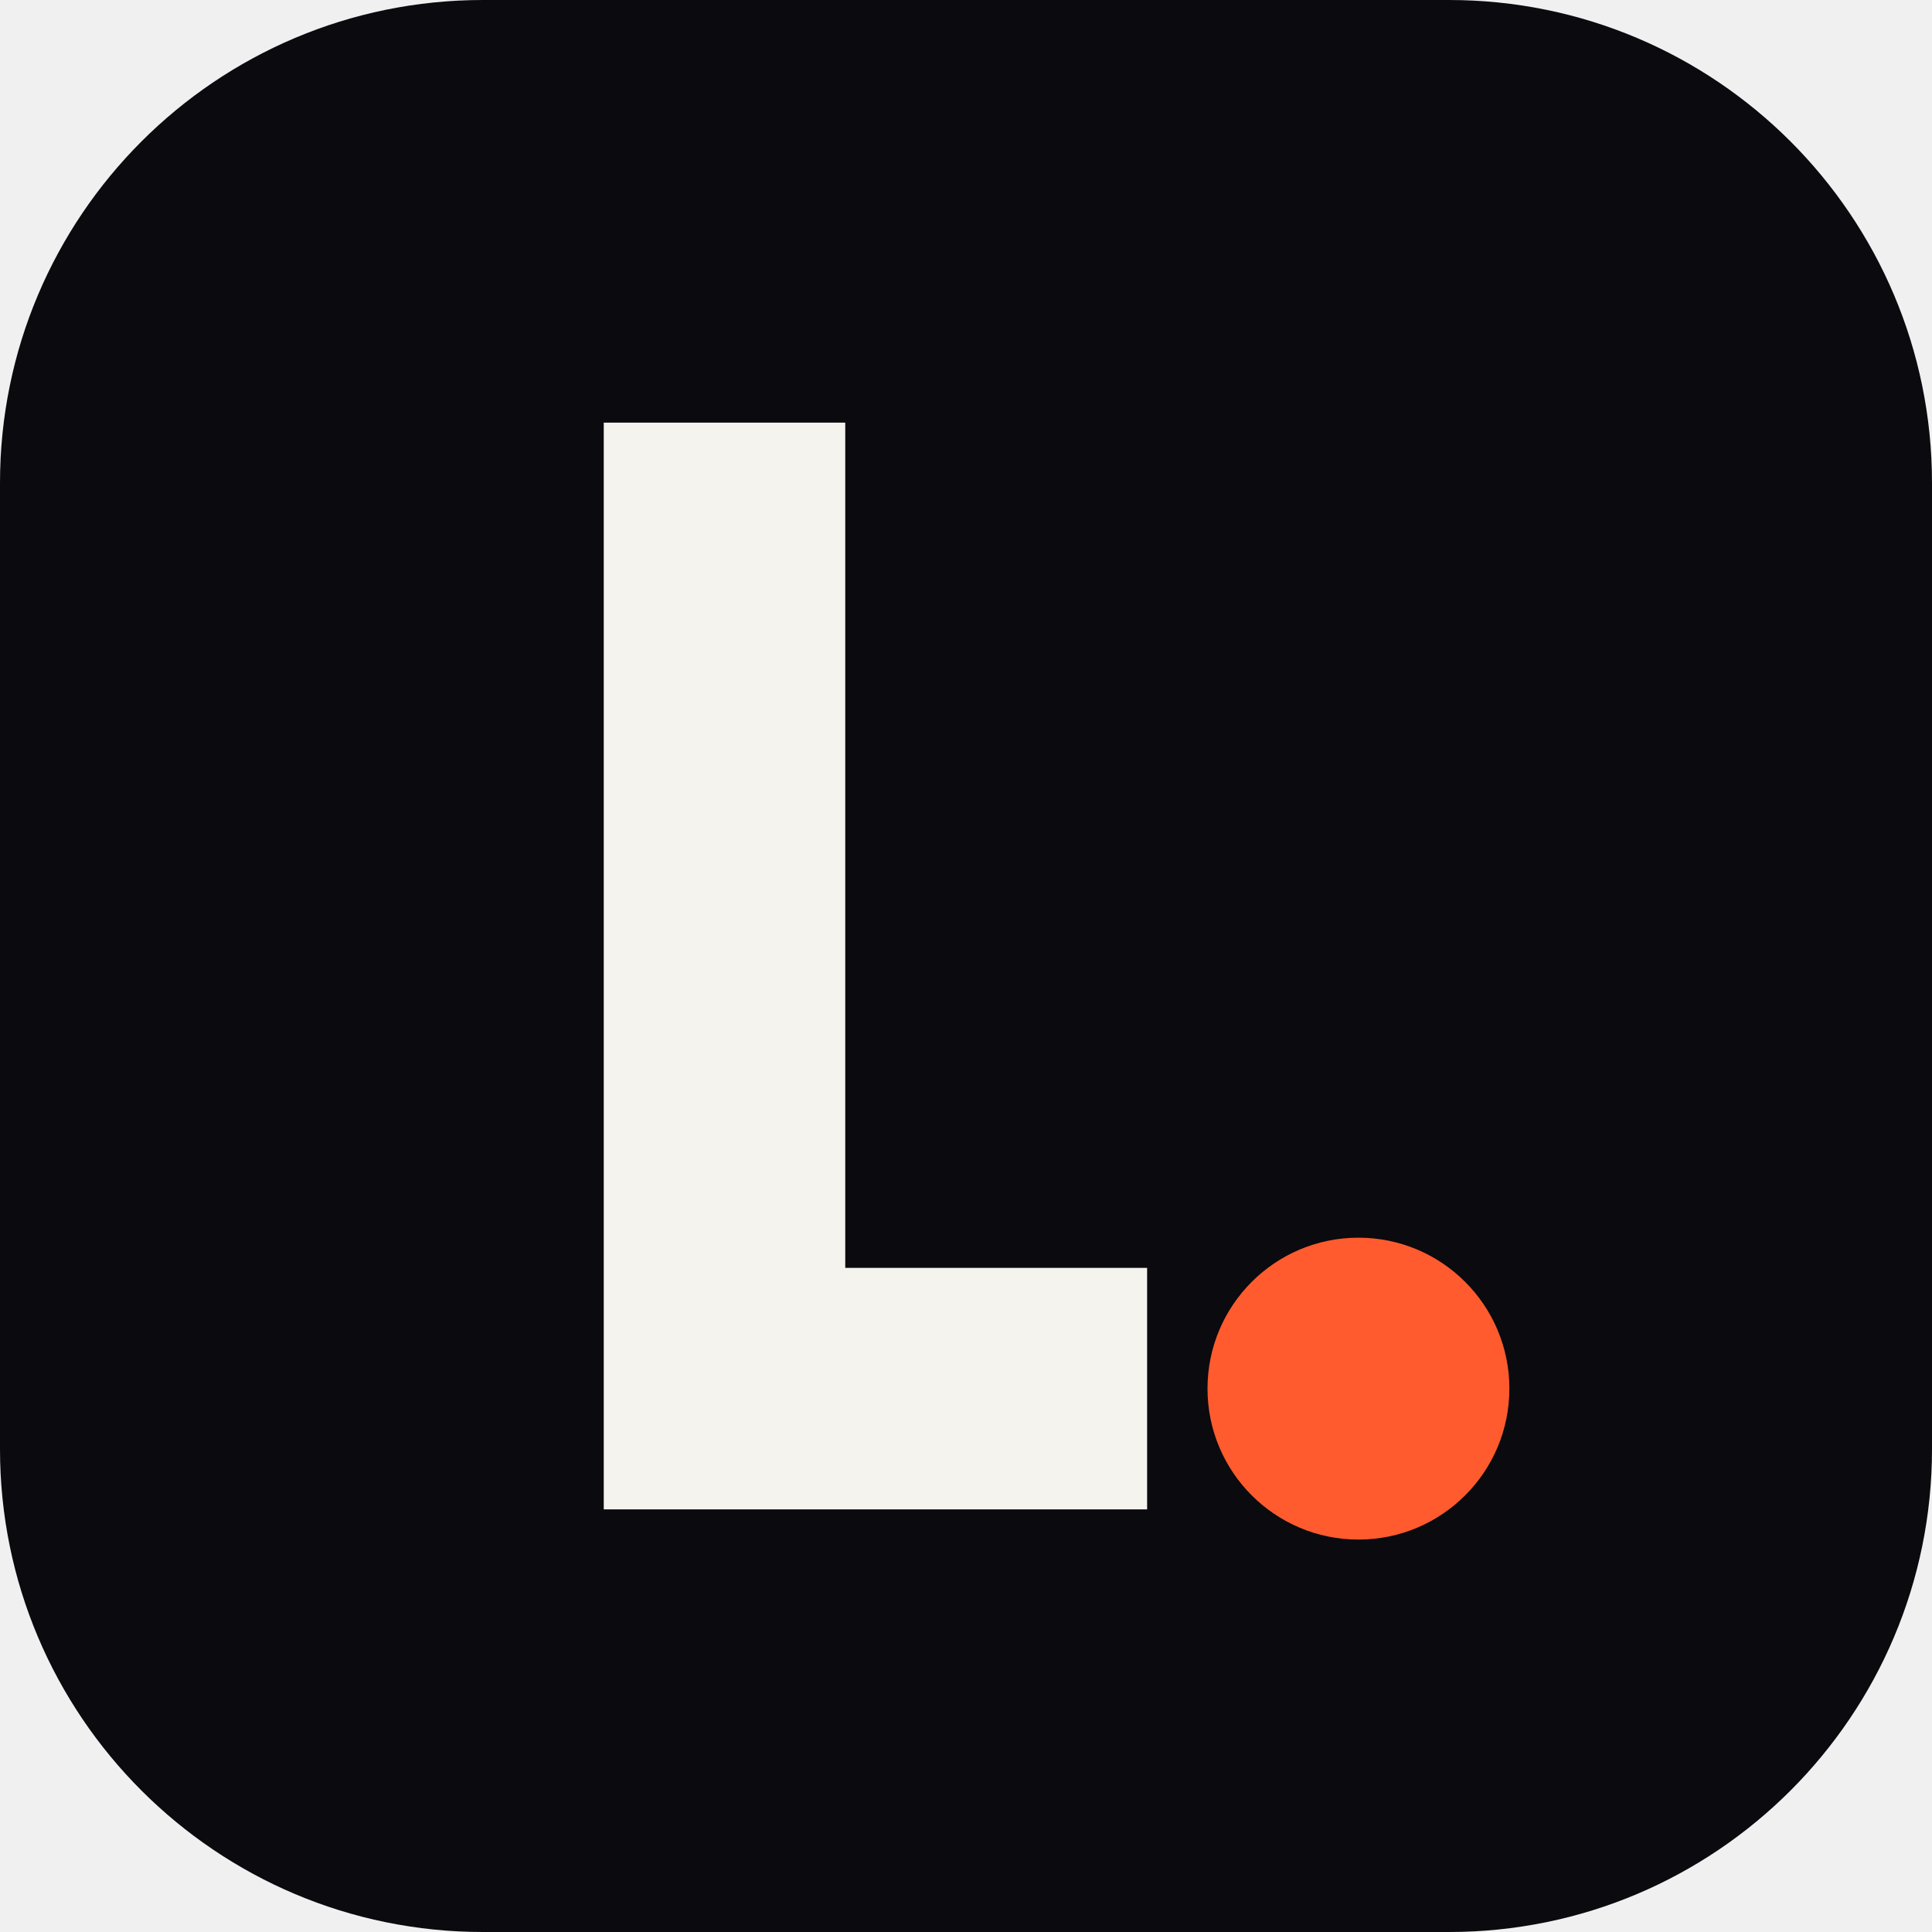
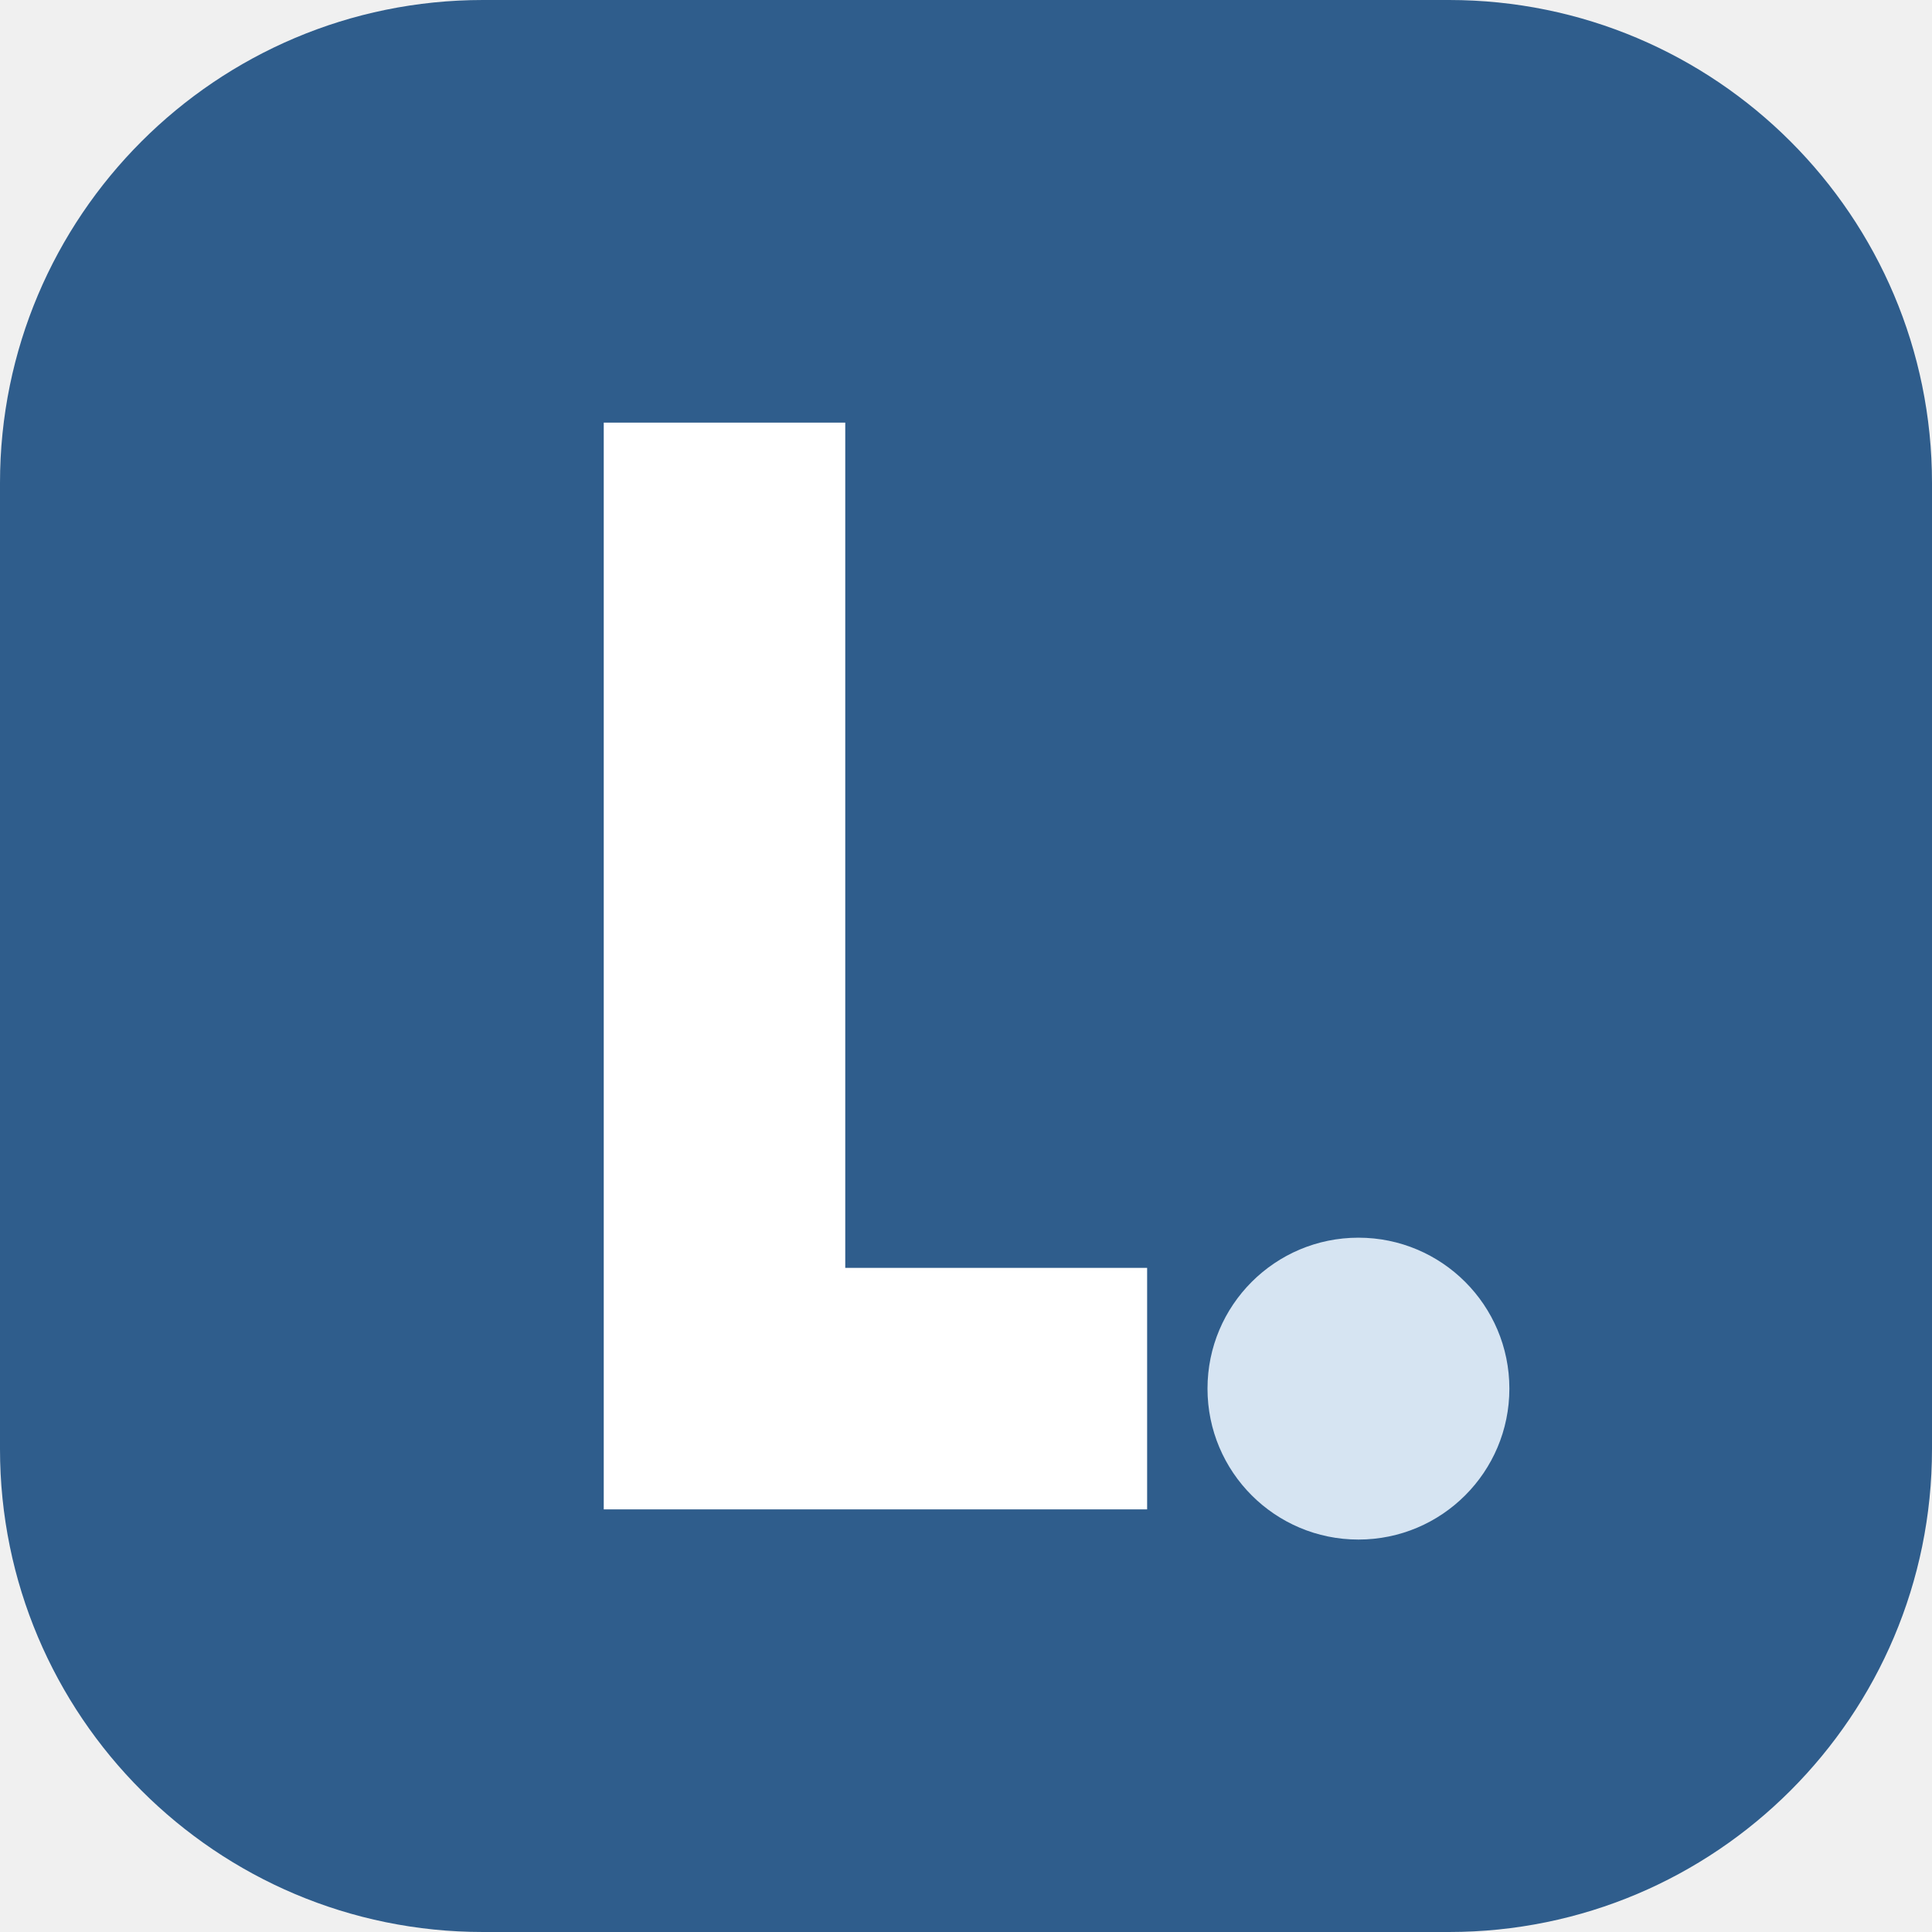
<svg xmlns="http://www.w3.org/2000/svg" viewBox="0 0 64 64">
-   <rect width="64" height="64" rx="16" fill="#0a0a0f" />
-   <path d="M20 14h8v28h10v8H20z" fill="#f5f3ee" />
-   <circle cx="45" cy="46" r="5" fill="#ff5b2e" />
+   <rect width="64" height="64" rx="16" fill="#2f5d8c" />
+   <path d="M20 14h8v28h10v8H20z" fill="#ffffff" />
+   <circle cx="45" cy="46" r="5" fill="#d6e4f2" />
</svg>
